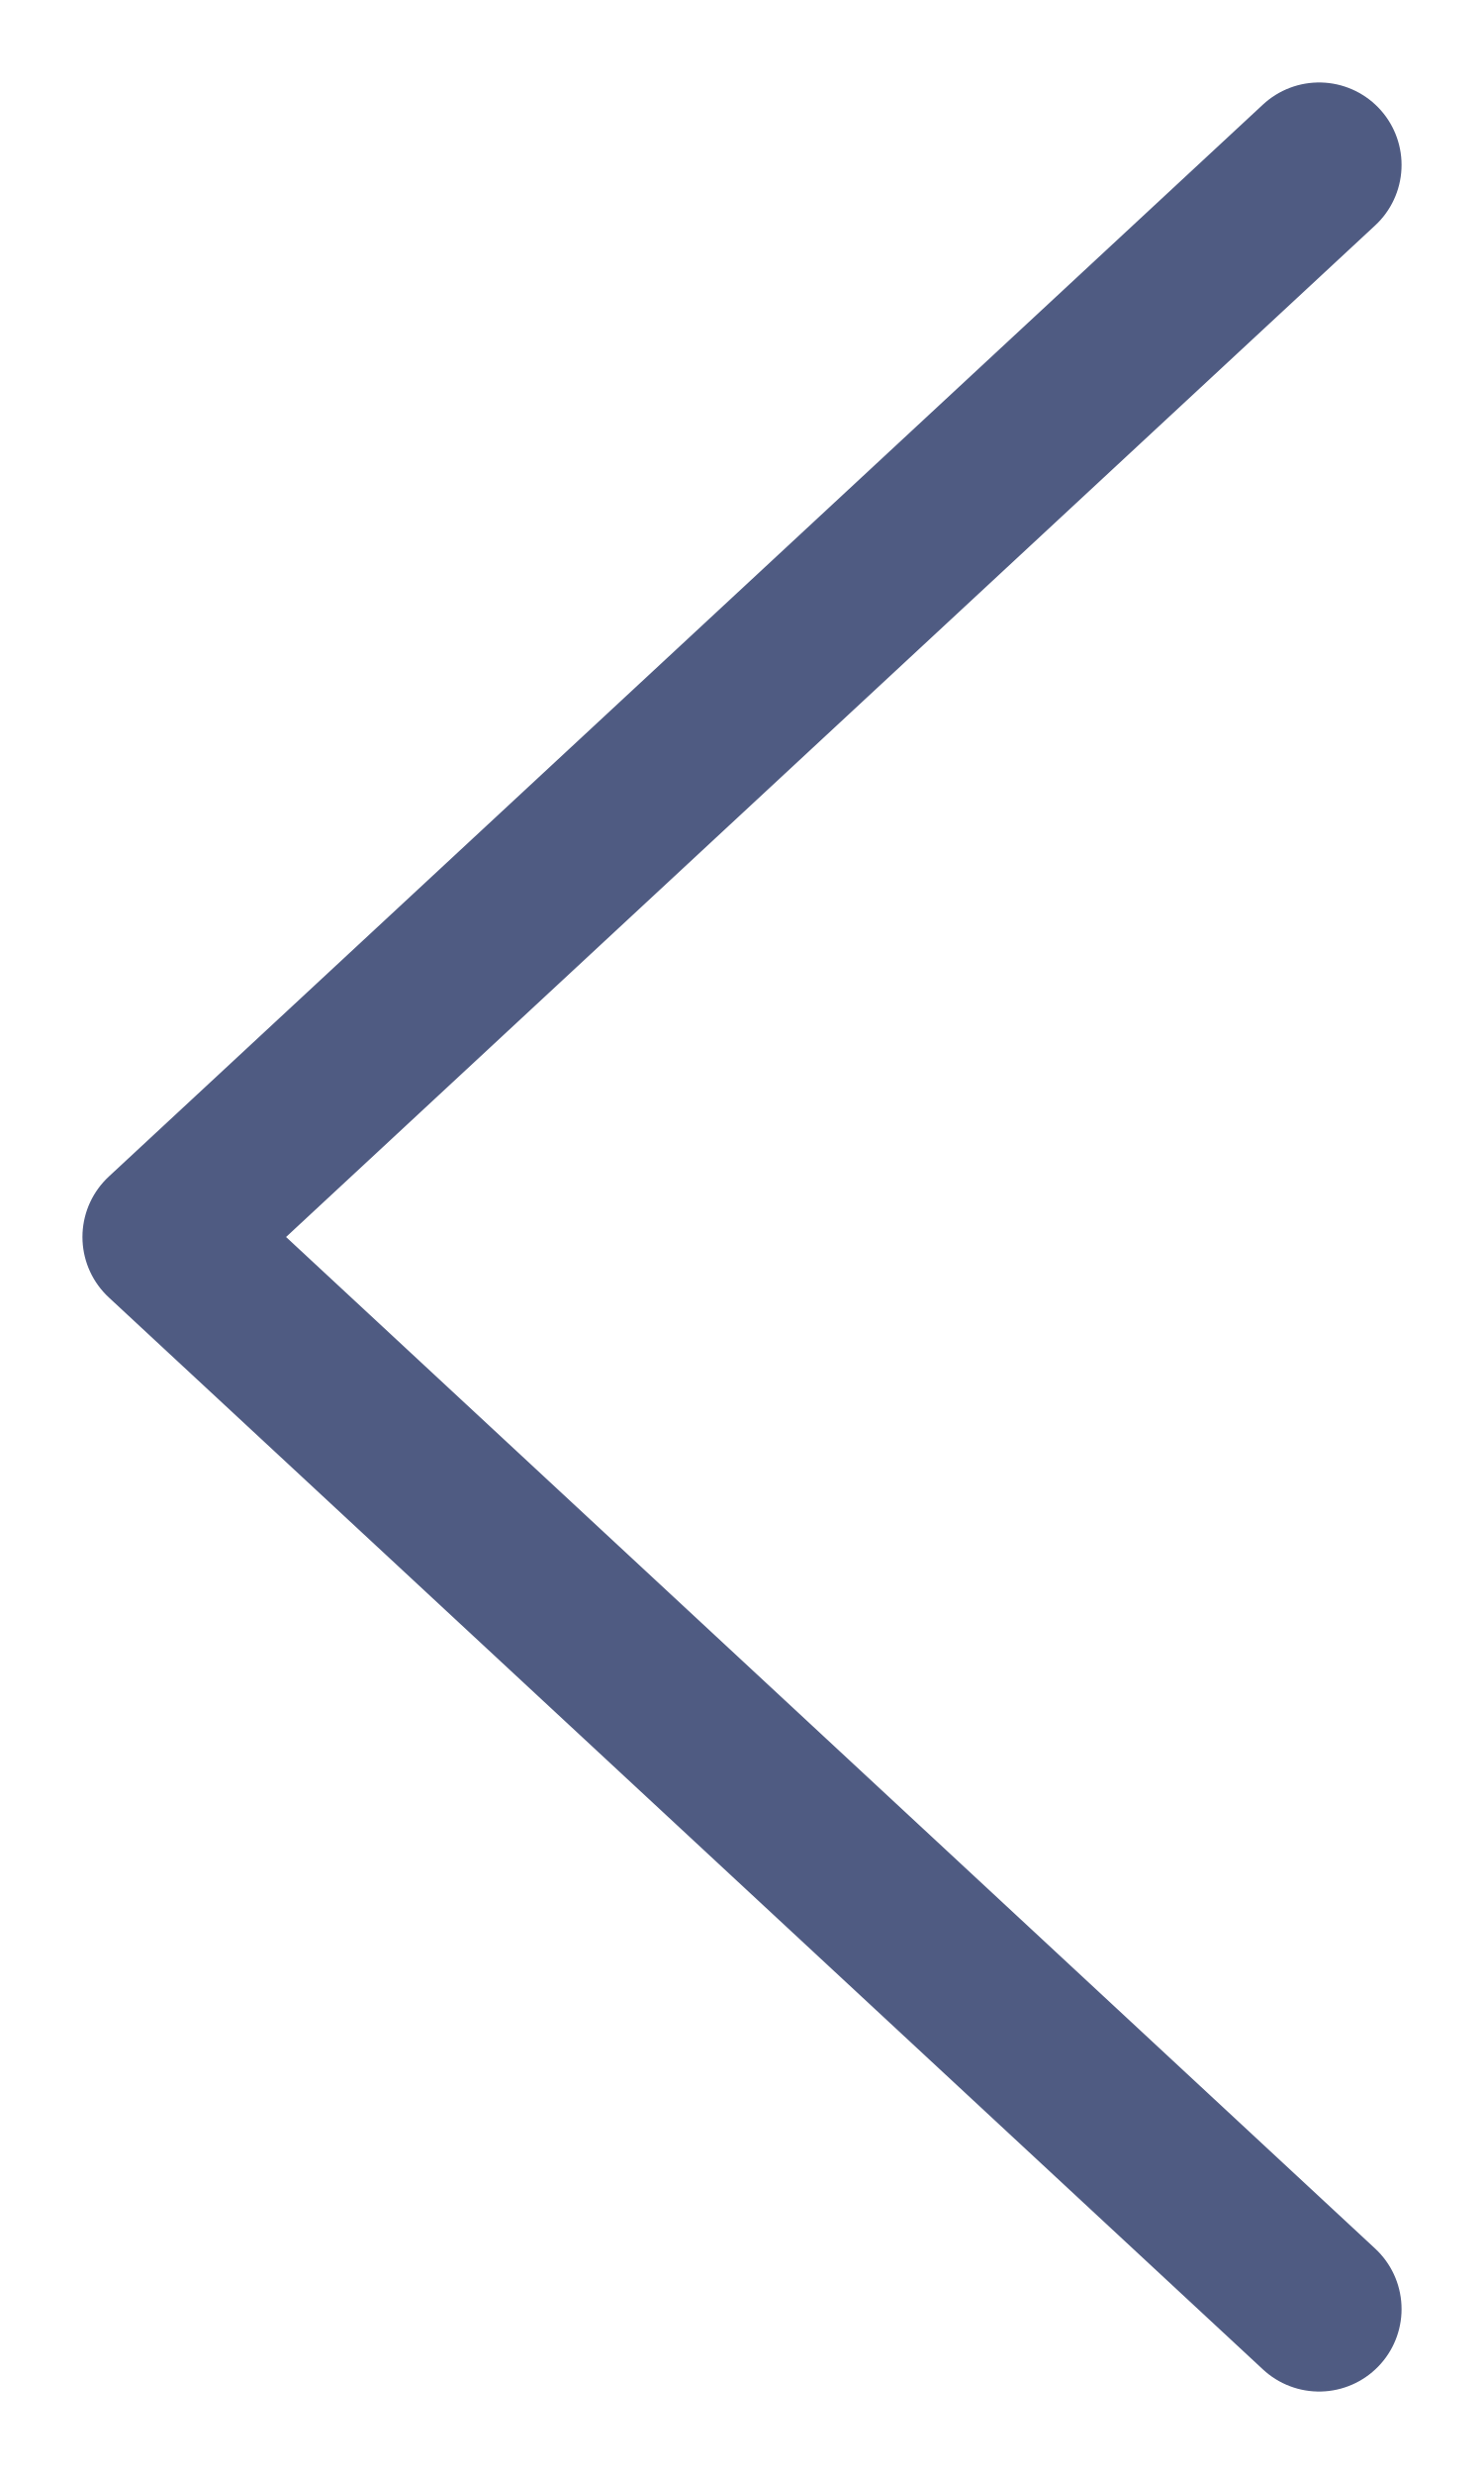
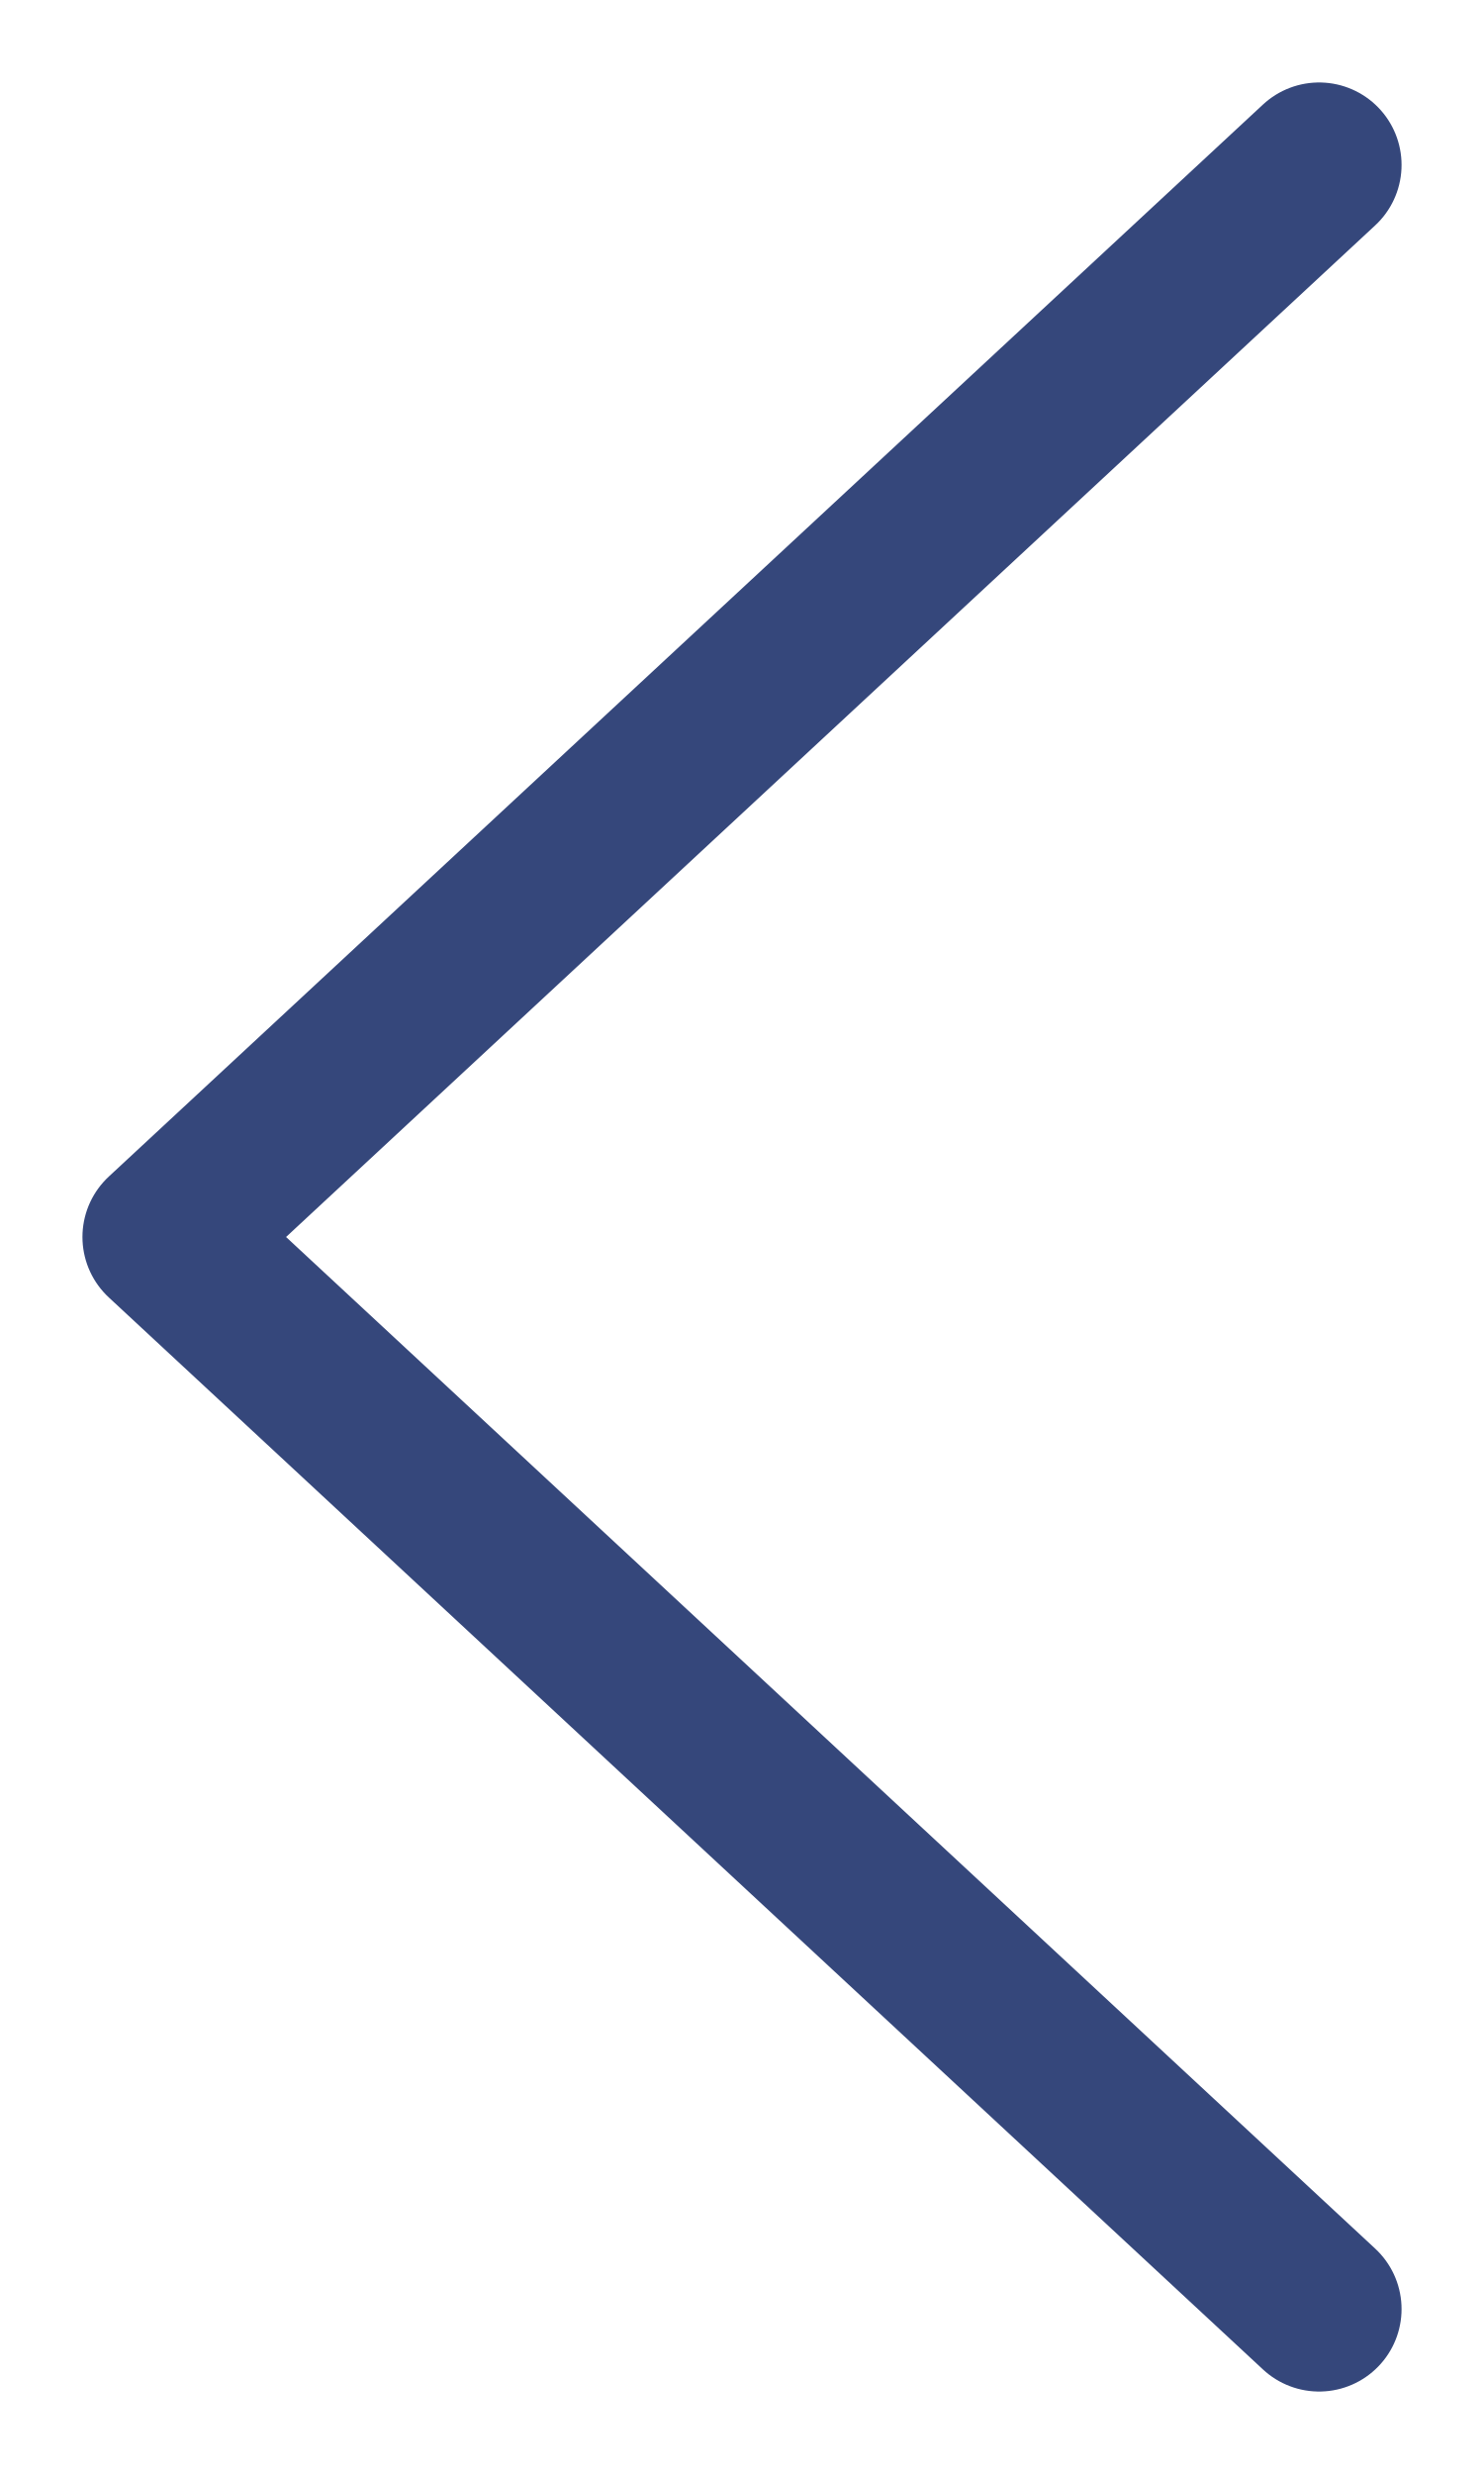
<svg xmlns="http://www.w3.org/2000/svg" width="9" height="15" viewBox="0 0 9 15" fill="none">
-   <path d="M8 1L1 7.5L8 14" stroke="#233363" stroke-opacity="0.8" stroke-linecap="round" stroke-linejoin="round" />
+   <path d="M8 1L1 7.5L8 14" stroke="#03195A" stroke-opacity="0.8" stroke-linecap="round" stroke-linejoin="round" />
</svg>
